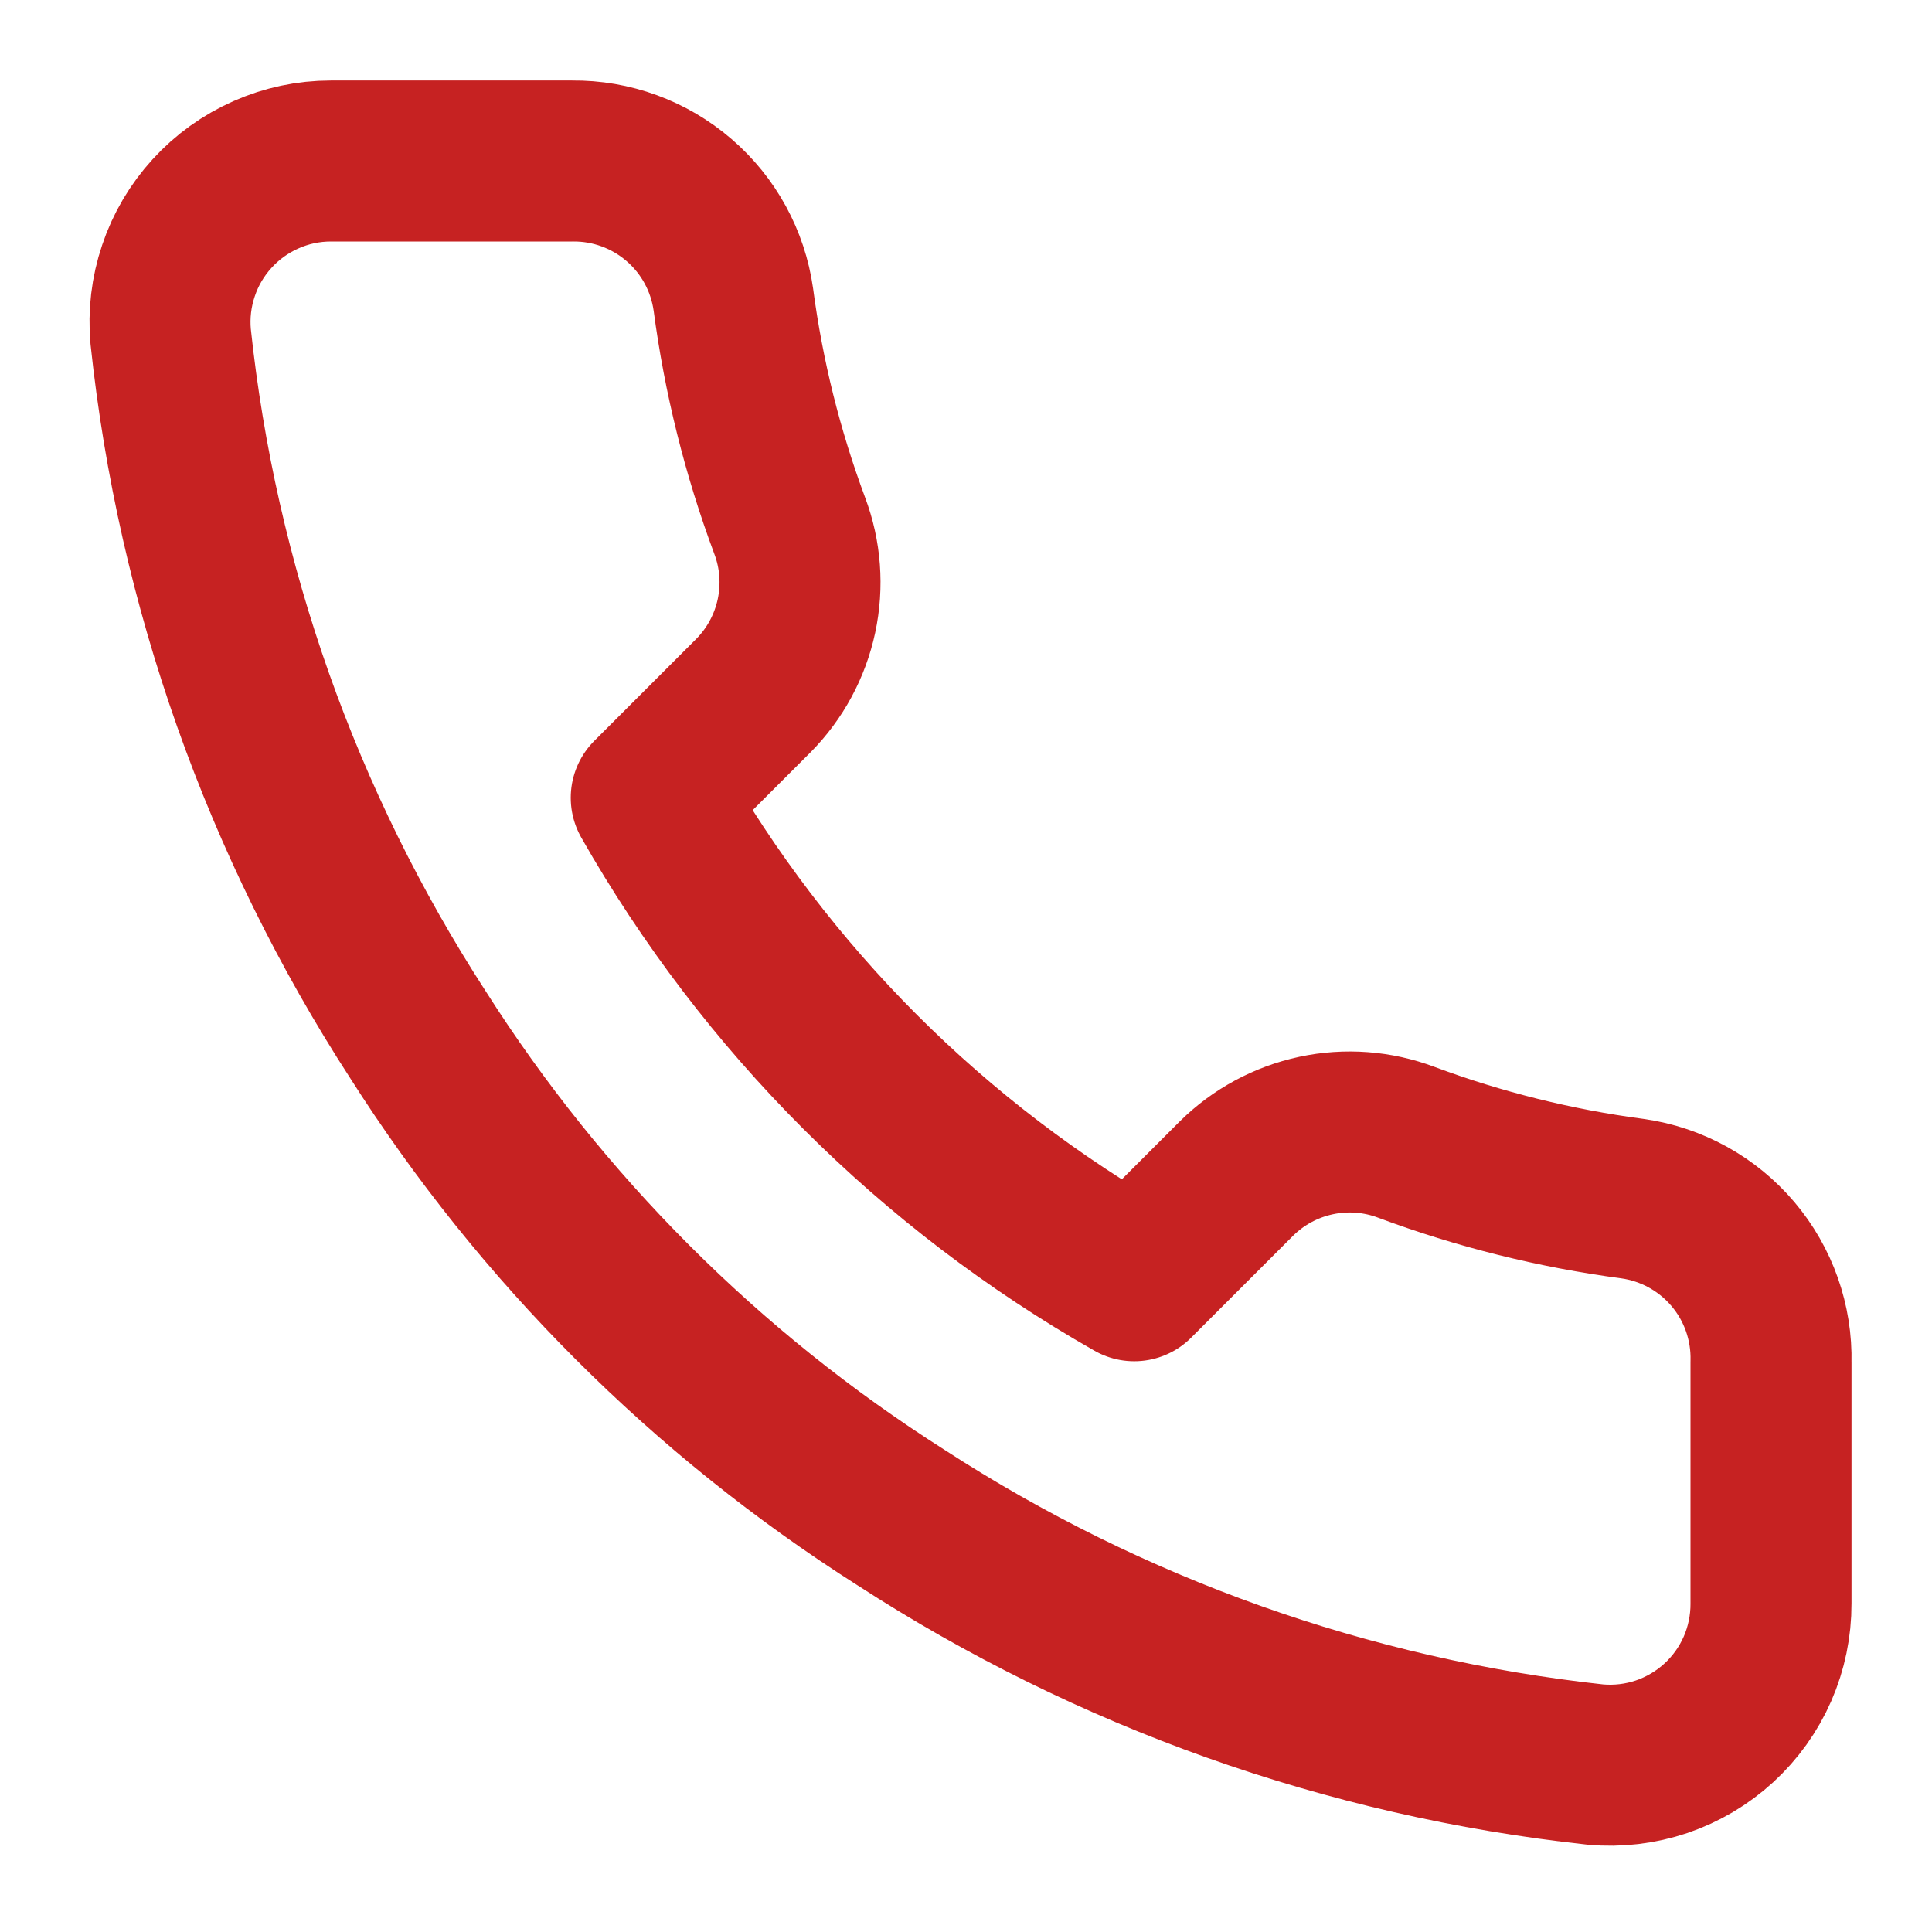
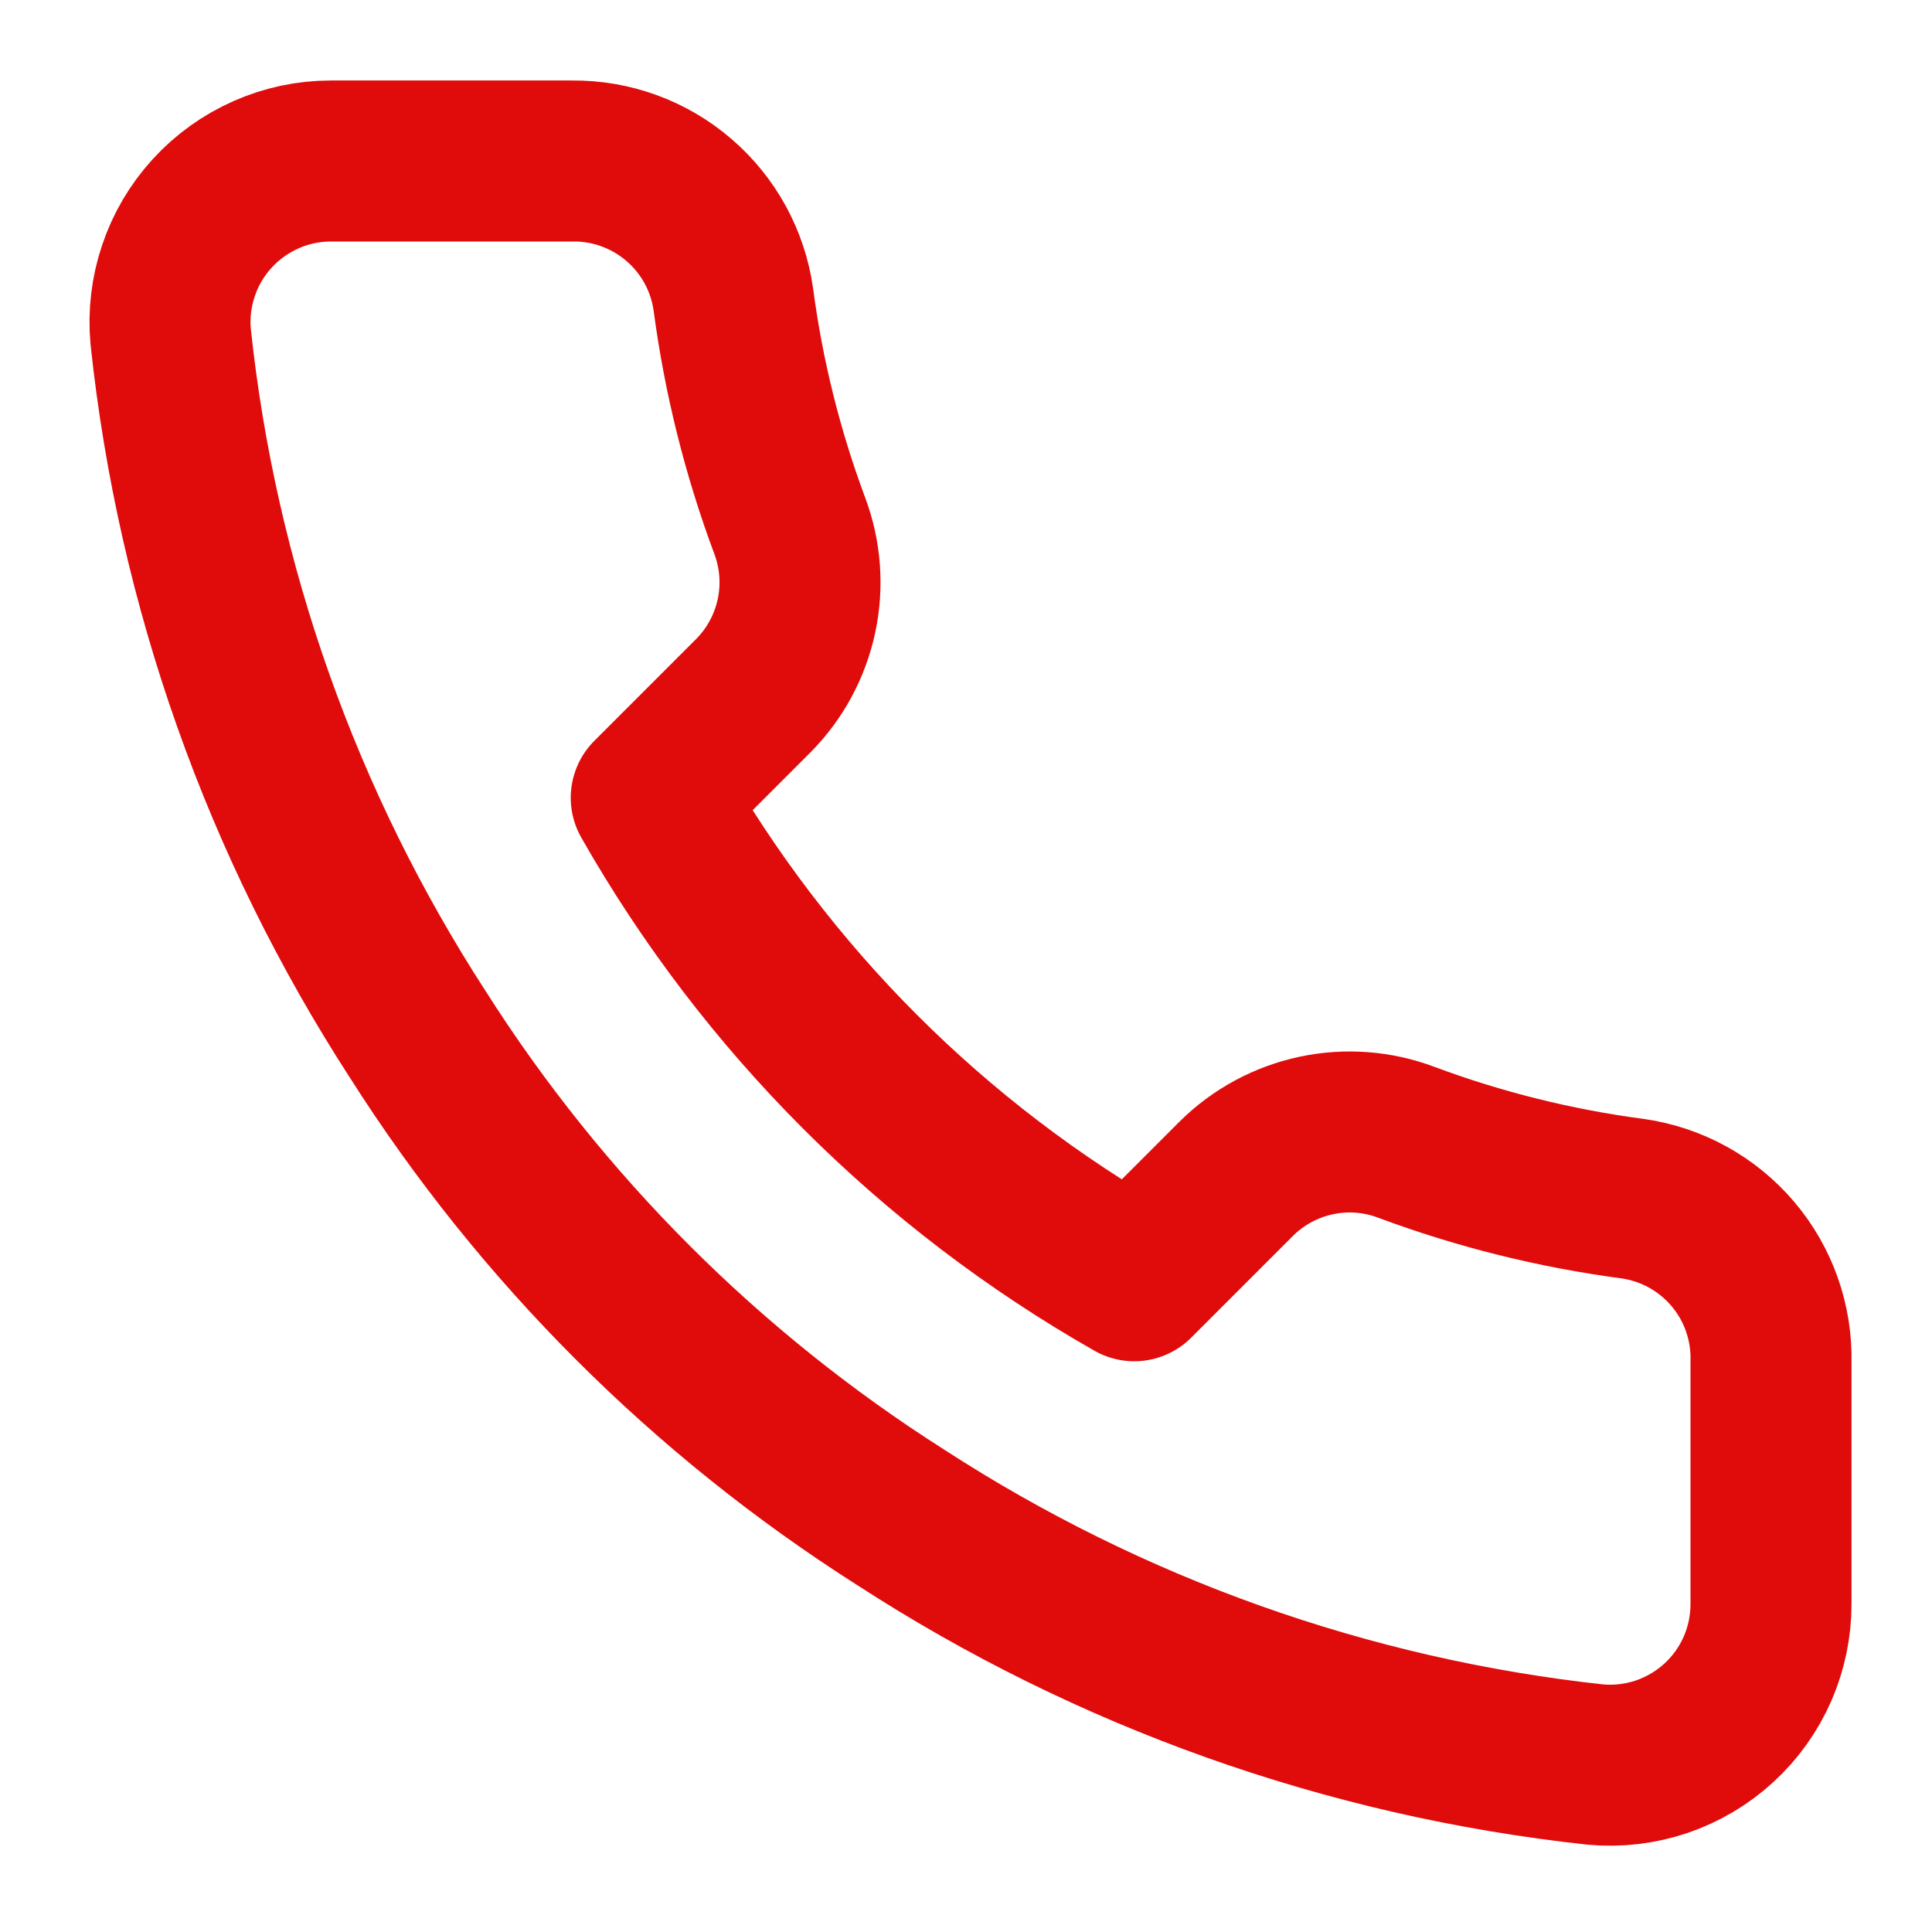
<svg xmlns="http://www.w3.org/2000/svg" width="24" height="24" viewBox="0 0 24 24" fill="none">
-   <path d="M22 16.92V19.92C22.001 20.198 21.944 20.474 21.833 20.729C21.721 20.985 21.557 21.214 21.352 21.402C21.147 21.59 20.905 21.733 20.641 21.823C20.377 21.912 20.097 21.945 19.82 21.92C16.743 21.586 13.787 20.534 11.19 18.85C8.774 17.315 6.725 15.266 5.19 12.85C3.5 10.241 2.448 7.271 2.12 4.18C2.095 3.903 2.128 3.625 2.217 3.362C2.305 3.098 2.448 2.857 2.635 2.652C2.822 2.447 3.05 2.283 3.304 2.171C3.558 2.058 3.832 2 4.11 2H7.11C7.595 1.995 8.066 2.167 8.434 2.484C8.802 2.8 9.042 3.239 9.11 3.72C9.237 4.68 9.472 5.623 9.81 6.53C9.945 6.888 9.974 7.277 9.894 7.651C9.814 8.025 9.629 8.368 9.36 8.64L8.09 9.91C9.514 12.414 11.586 14.486 14.09 15.91L15.36 14.64C15.632 14.371 15.975 14.186 16.349 14.106C16.723 14.026 17.112 14.055 17.47 14.19C18.377 14.528 19.32 14.763 20.28 14.89C20.766 14.959 21.209 15.203 21.527 15.578C21.844 15.952 22.012 16.43 22 16.92Z" stroke="#C62222" stroke-width="2" stroke-linecap="round" stroke-linejoin="round" />
+   <path d="M22 16.92V19.92C22.001 20.198 21.944 20.474 21.833 20.729C21.721 20.985 21.557 21.214 21.352 21.402C21.147 21.59 20.905 21.733 20.641 21.823C20.377 21.912 20.097 21.945 19.82 21.92C16.743 21.586 13.787 20.534 11.19 18.85C8.774 17.315 6.725 15.266 5.19 12.85C3.5 10.241 2.448 7.271 2.12 4.18C2.095 3.903 2.128 3.625 2.217 3.362C2.305 3.098 2.448 2.857 2.635 2.652C2.822 2.447 3.05 2.283 3.304 2.171C3.558 2.058 3.832 2 4.11 2H7.11C7.595 1.995 8.066 2.167 8.434 2.484C8.802 2.8 9.042 3.239 9.11 3.72C9.237 4.68 9.472 5.623 9.81 6.53C9.945 6.888 9.974 7.277 9.894 7.651C9.814 8.025 9.629 8.368 9.36 8.64L8.09 9.91C9.514 12.414 11.586 14.486 14.09 15.91L15.36 14.64C15.632 14.371 15.975 14.186 16.349 14.106C16.723 14.026 17.112 14.055 17.47 14.19C18.377 14.528 19.32 14.763 20.28 14.89C20.766 14.959 21.209 15.203 21.527 15.578C21.844 15.952 22.012 16.43 22 16.92Z" stroke="#E00B0B" stroke-width="2" stroke-linecap="round" stroke-linejoin="round" />
</svg>
